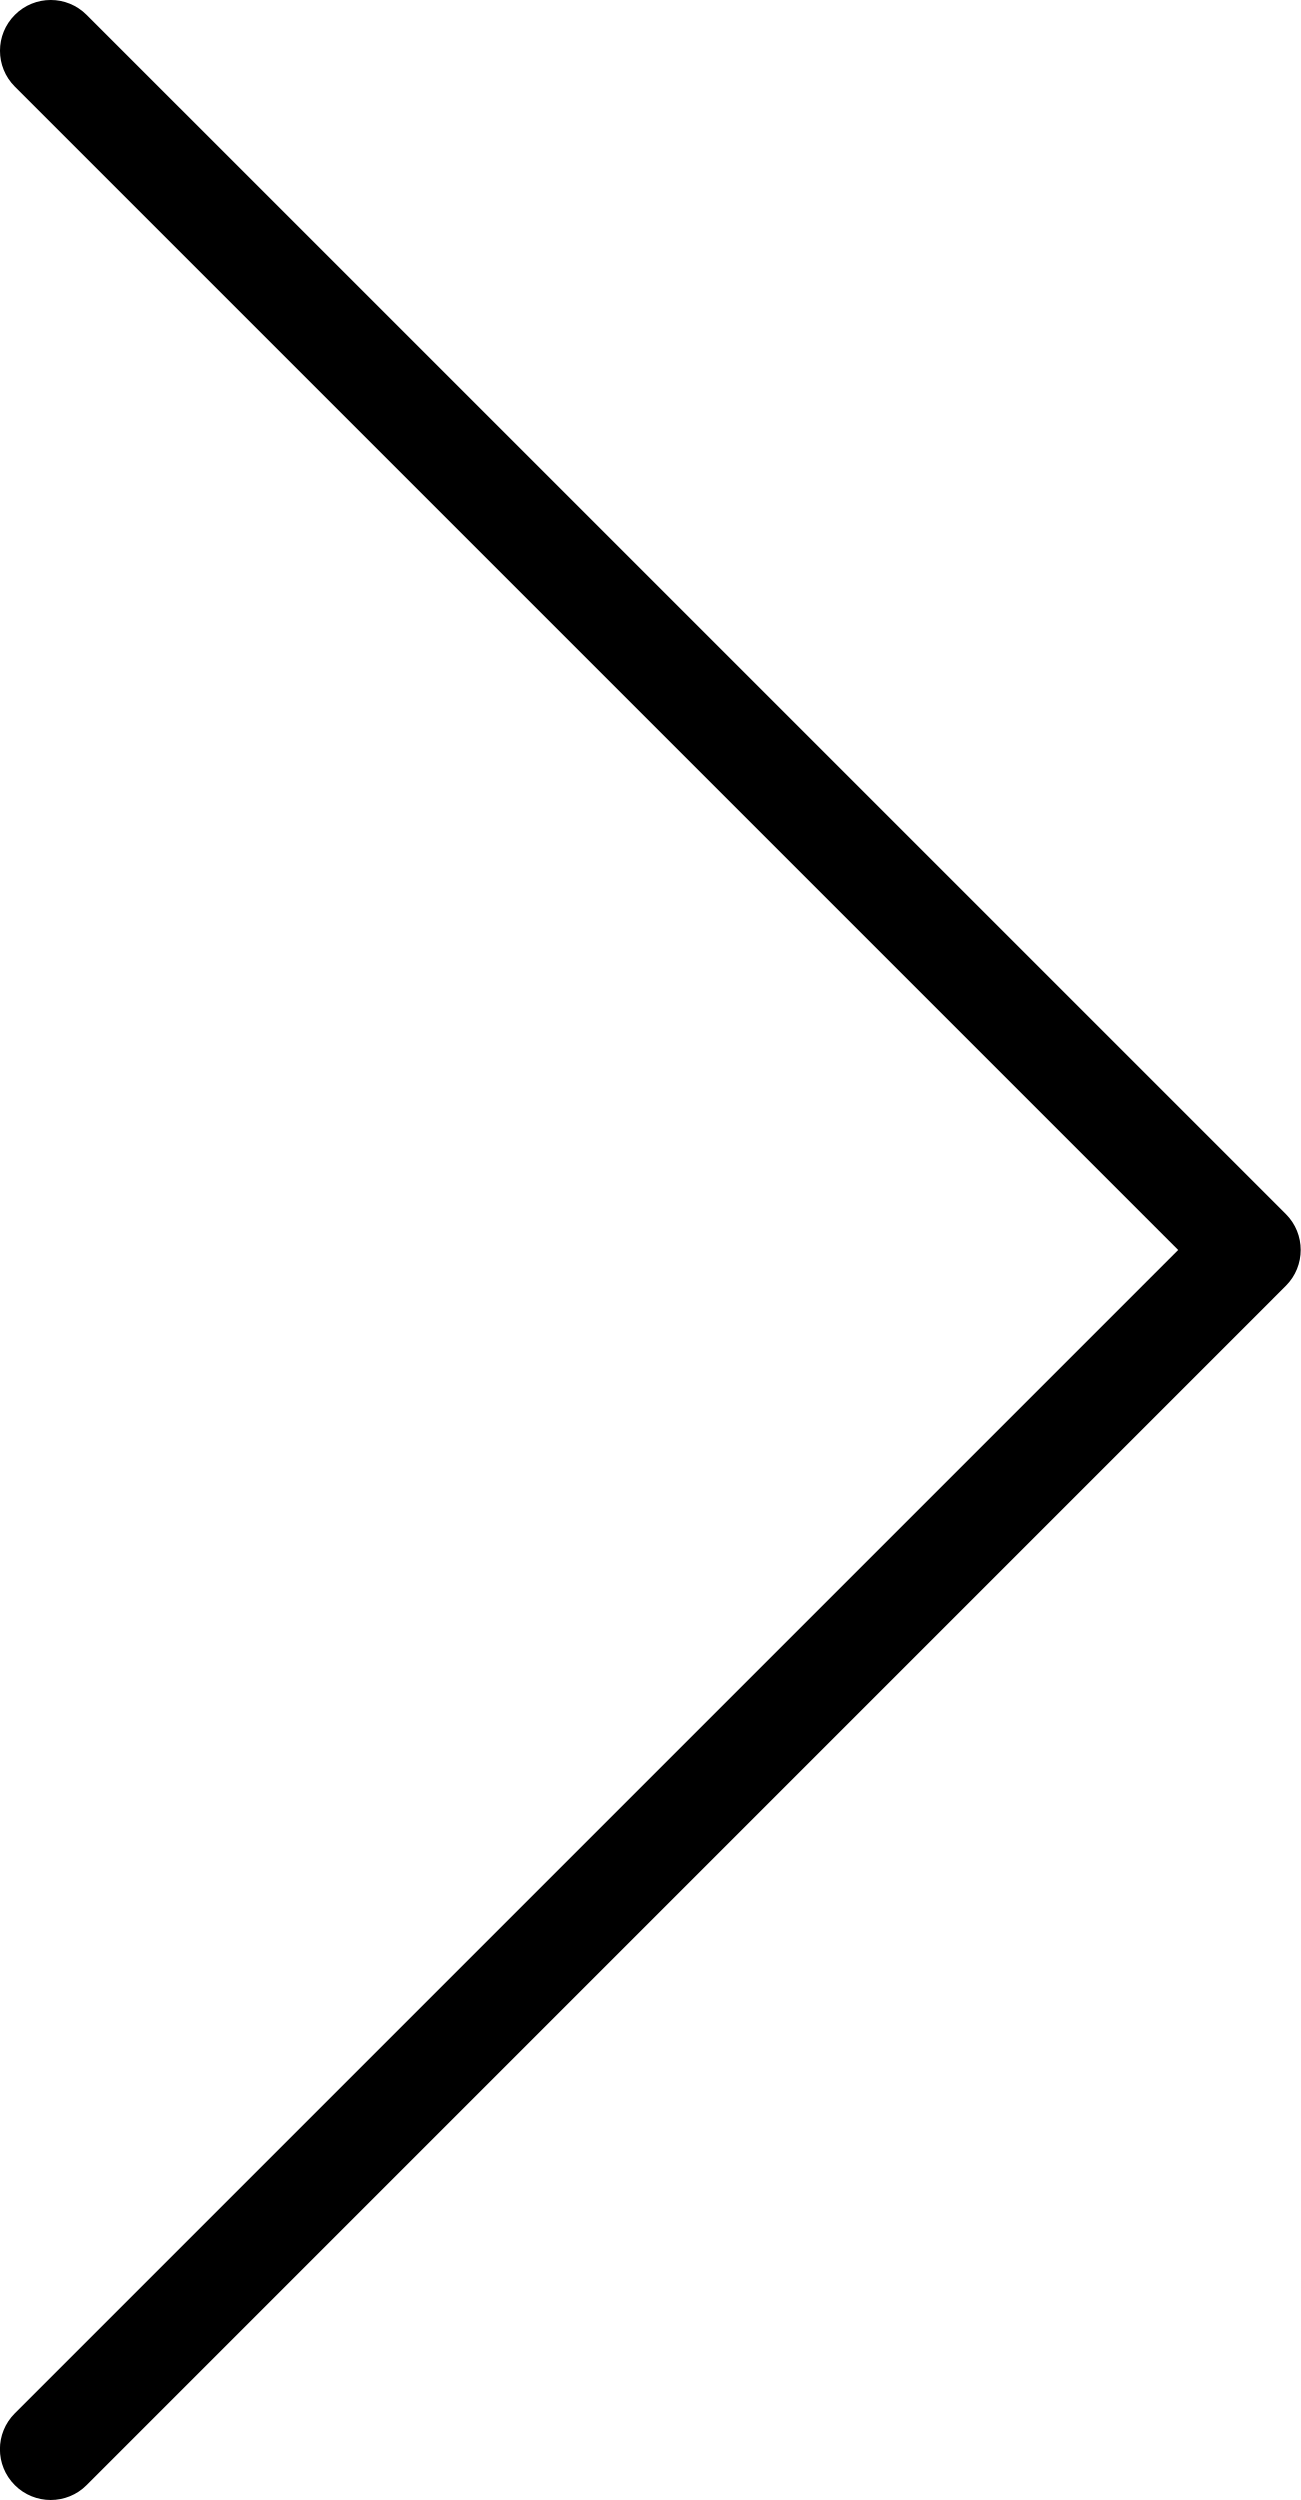
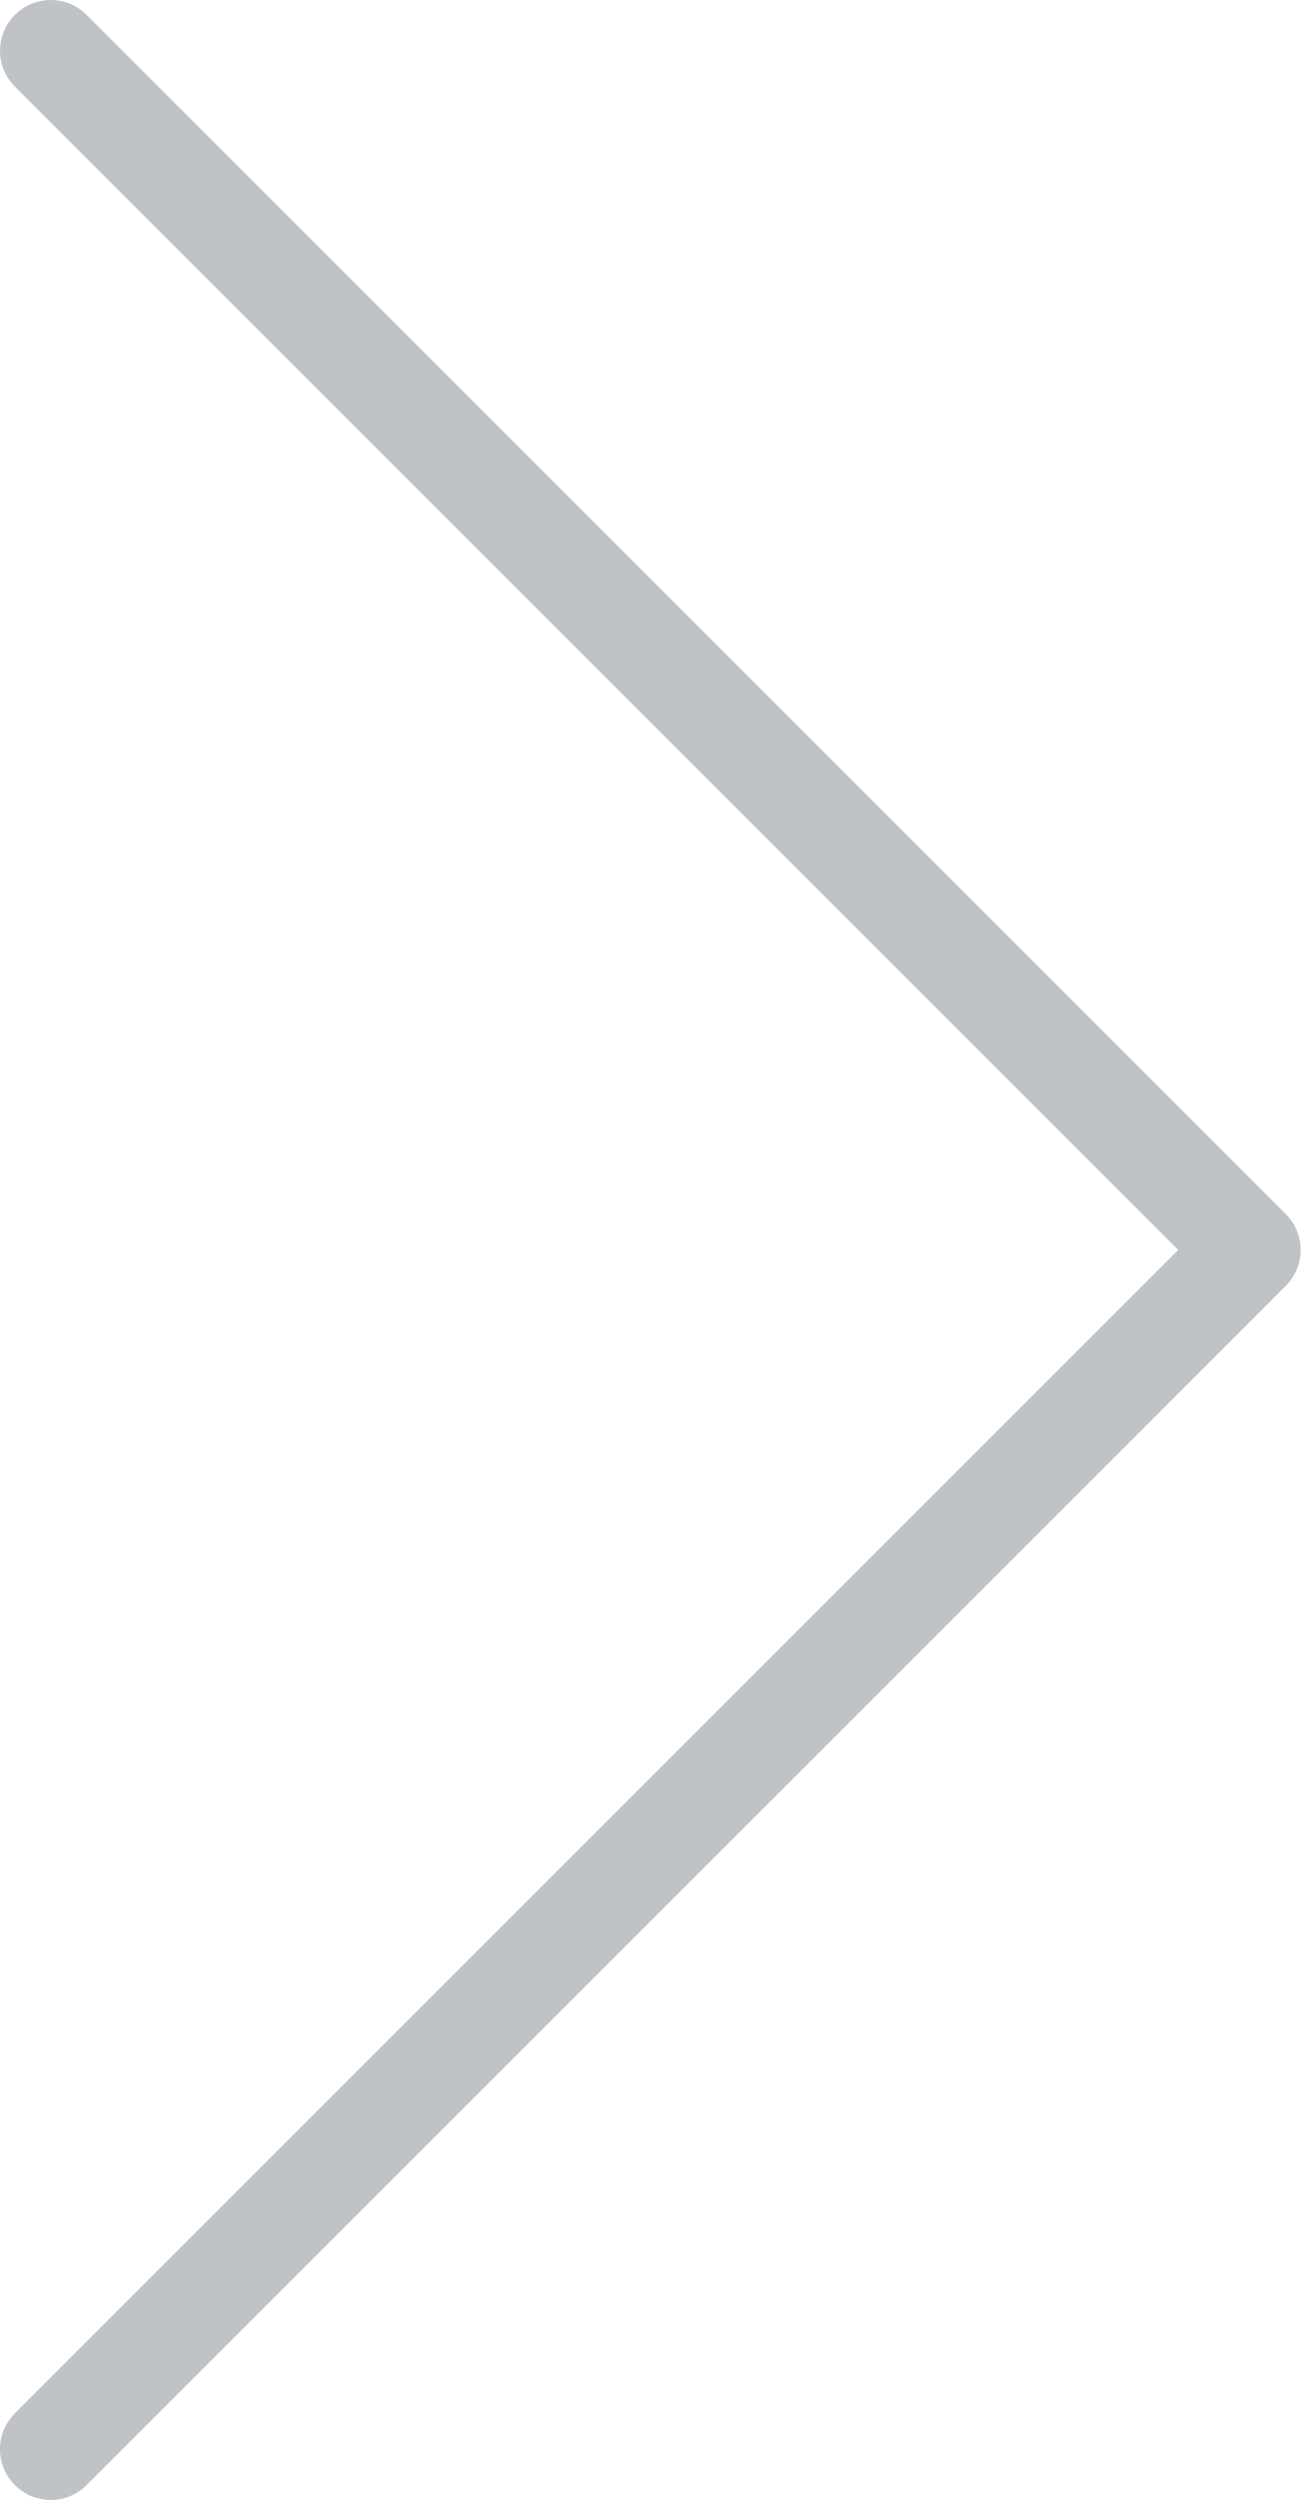
<svg xmlns="http://www.w3.org/2000/svg" version="1.1" id="Layer_1" x="0px" y="0px" width="21.706px" height="41.719px" viewBox="0 0 21.706 41.719" enable-background="new 0 0 21.706 41.719" xml:space="preserve">
-   <path d="M19.661,20.859L0.248,1.446c-0.331-0.331-0.331-0.867,0-1.198c0.33-0.331,0.867-0.331,1.197,0l20.013,20.012 c0.33,0.33,0.33,0.867,0,1.197L1.445,41.471c-0.164,0.165-0.382,0.248-0.599,0.248s-0.434-0.083-0.599-0.248 c-0.331-0.331-0.331-0.867,0-1.198L19.661,20.859z" />
+   <path fill="rgba(40, 54, 69, 0.3)" d="M19.661,20.859L0.248,1.446c-0.331-0.331-0.331-0.867,0-1.198c0.33-0.331,0.867-0.331,1.197,0l20.013,20.012 c0.33,0.33,0.33,0.867,0,1.197L1.445,41.471c-0.164,0.165-0.382,0.248-0.599,0.248s-0.434-0.083-0.599-0.248 c-0.331-0.331-0.331-0.867,0-1.198L19.661,20.859z" />
</svg>
